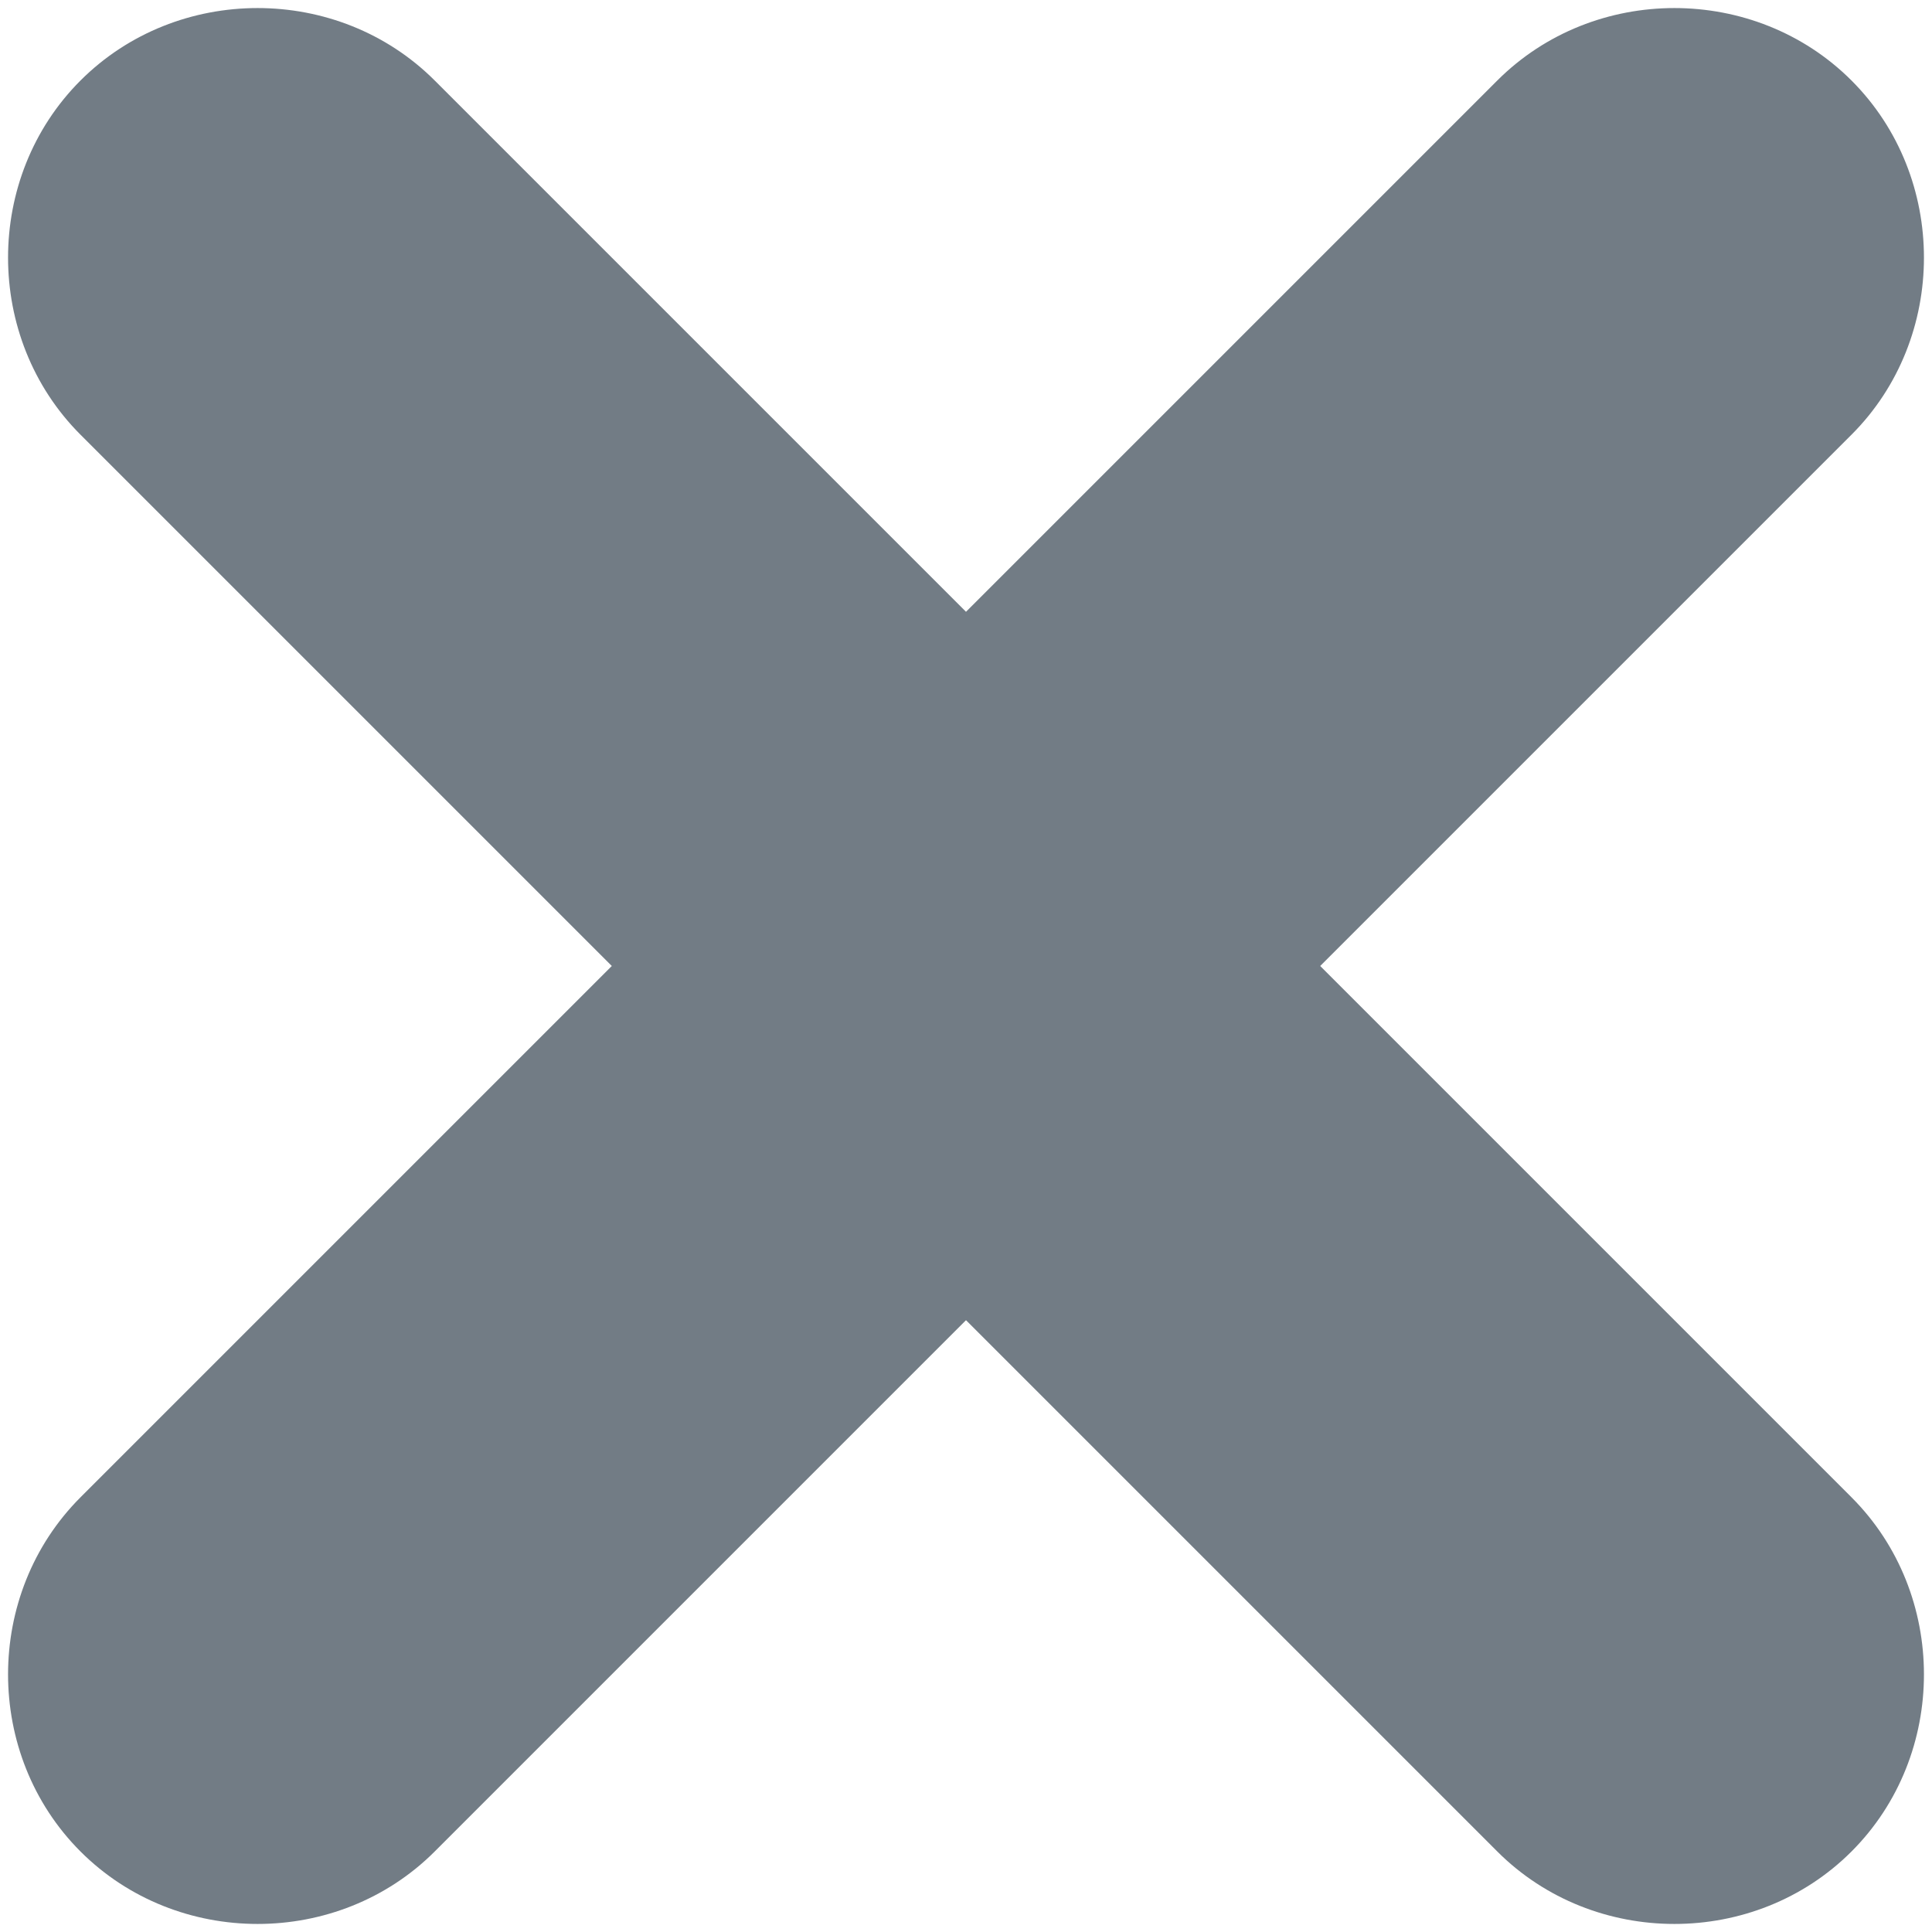
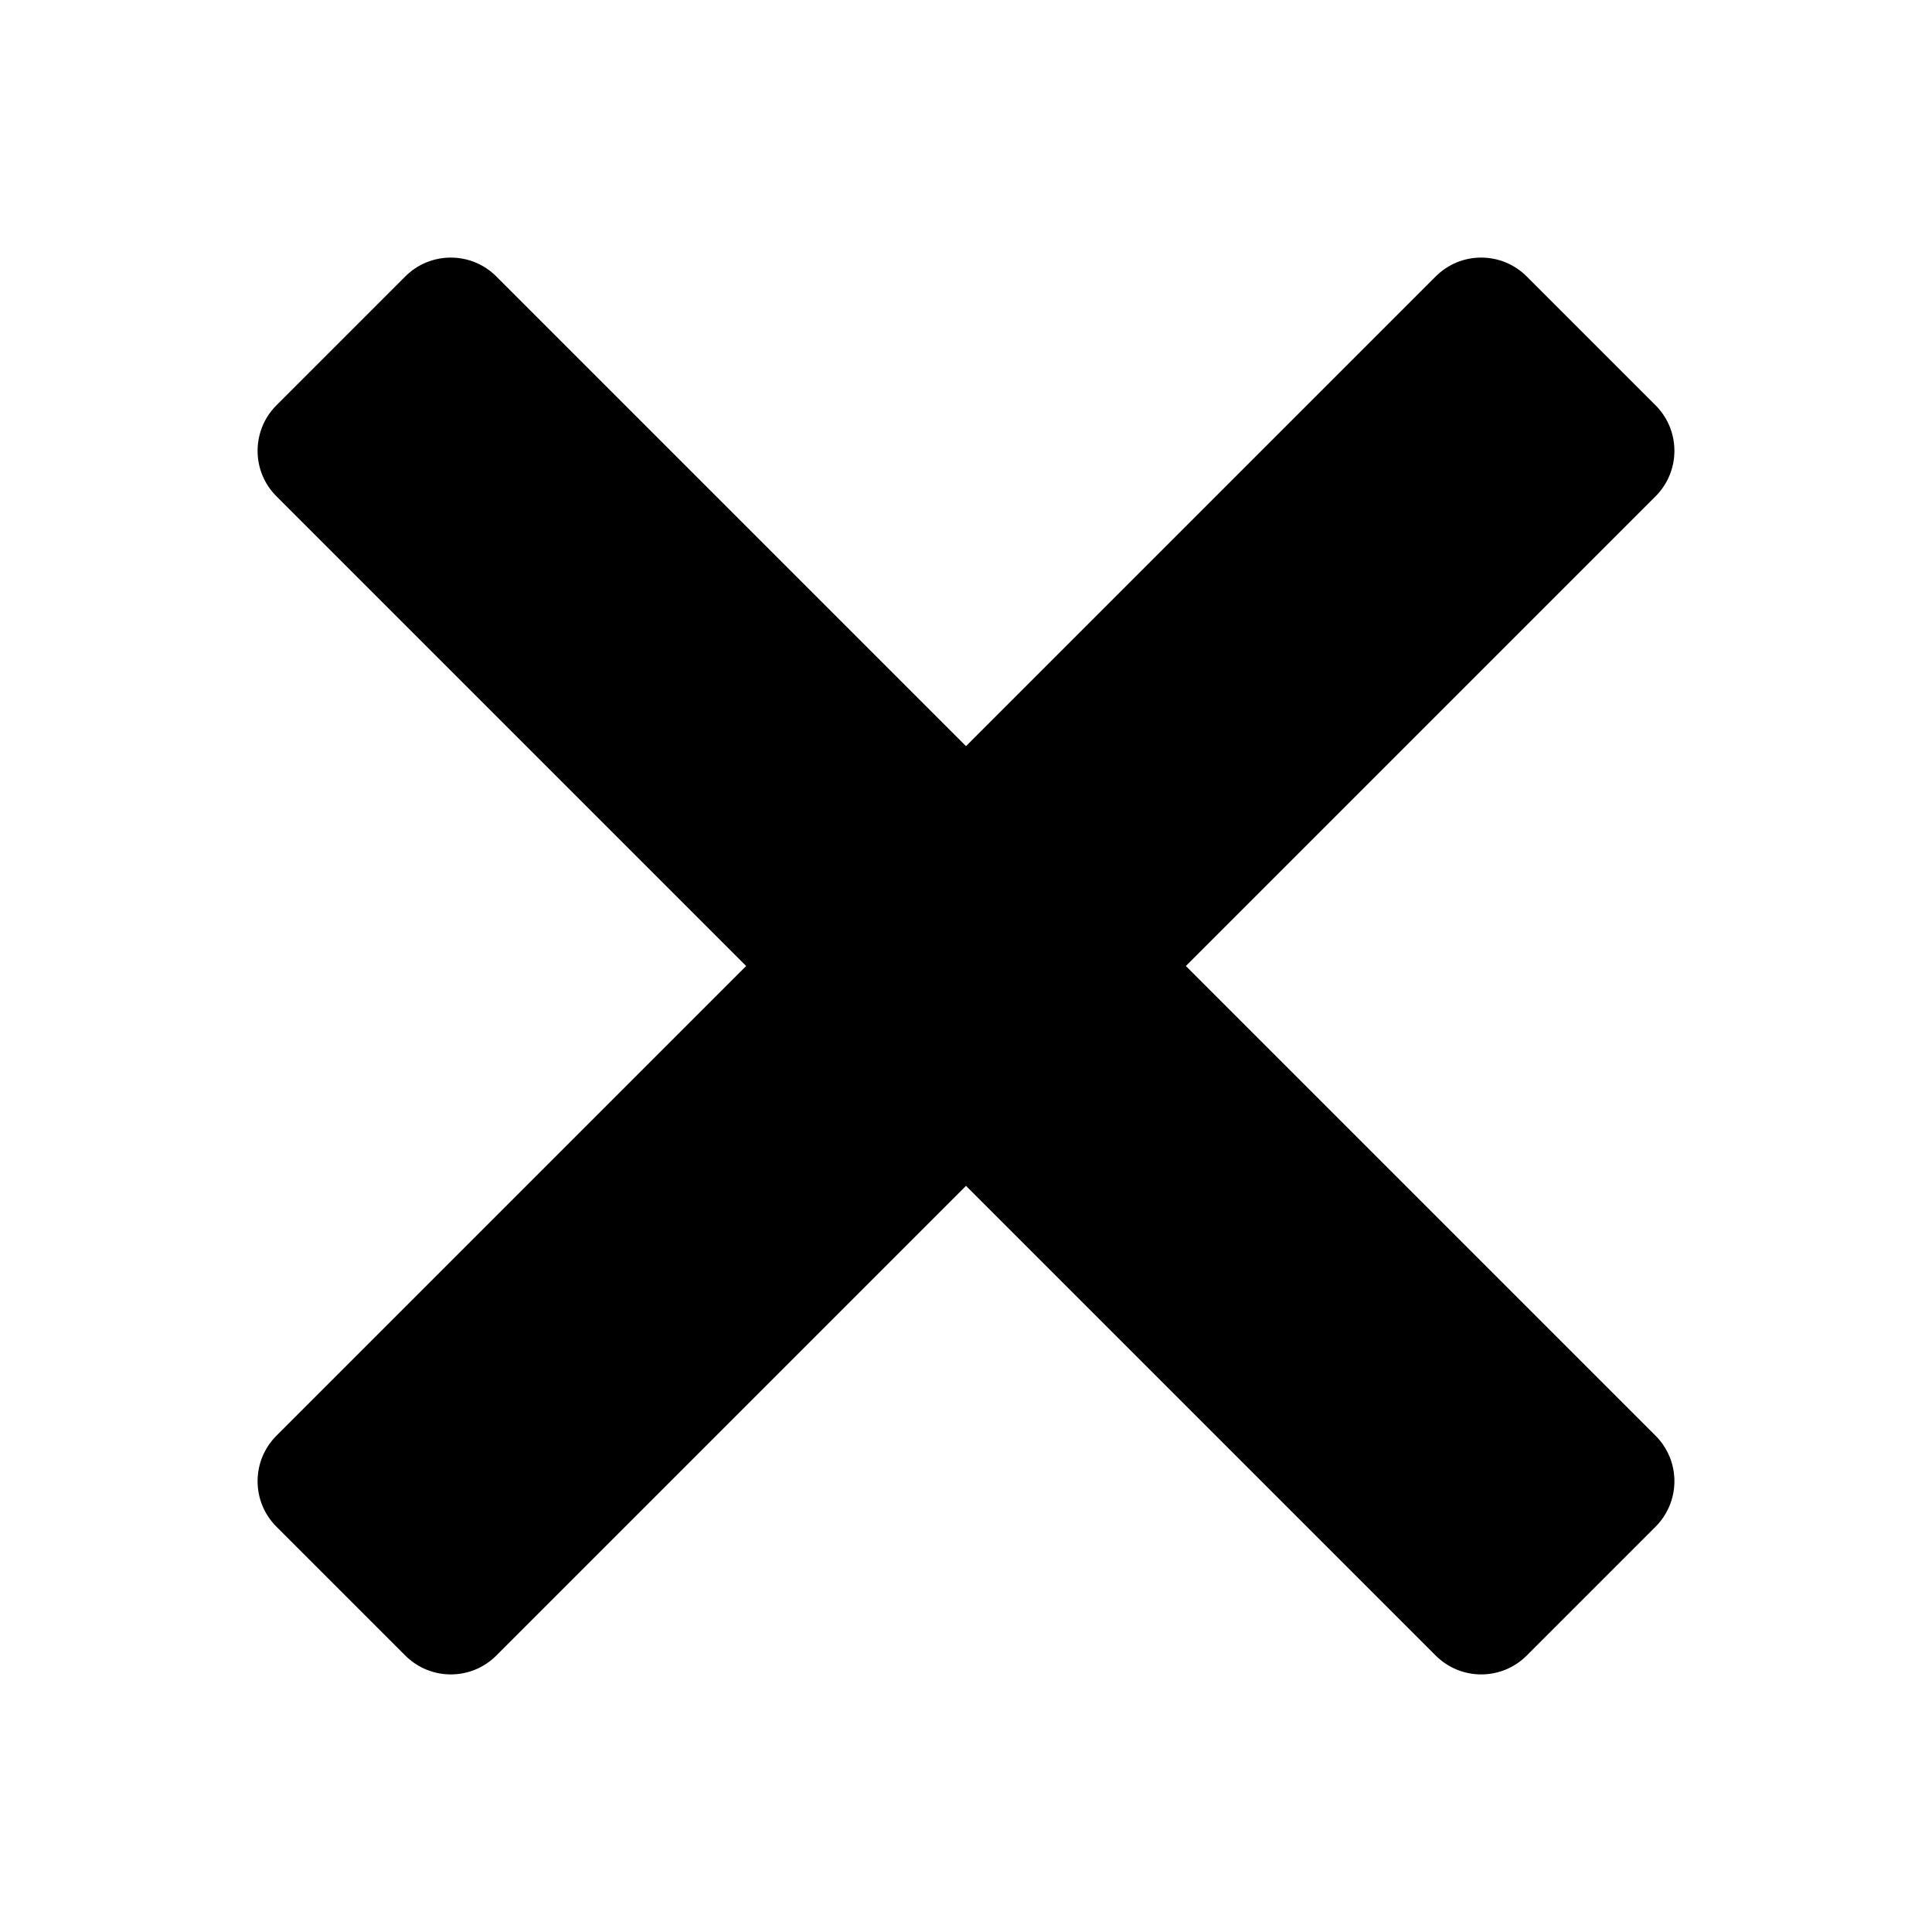
- <svg xmlns="http://www.w3.org/2000/svg" width="24" height="24" viewBox="0 0 24 24">
-   <path fill="#727C85" d="M16.4,12 L23,5.4 C24.2,4.2 24.2,2.2 23,1 C21.8,-0.2 19.8,-0.2 18.6,1 L12,7.6 L5.4,1 C4.2,-0.2 2.2,-0.2 1,1 C-0.2,2.2 -0.2,4.2 1,5.4 L7.6,12 L1,18.6 C-0.2,19.8 -0.2,21.8 1,23 C2.2,24.2 4.2,24.2 5.4,23 L12,16.4 L18.6,23 C19.8,24.2 21.8,24.2 23,23 C24.2,21.8 24.2,19.8 23,18.6 L16.4,12 Z" />
+ <svg xmlns="http://www.w3.org/2000/svg" x="0px" y="0px" width="30" height="30" viewBox="0 0 30 30" style=" fill:#000000;">
+   <path d="M 7 4 C 6.744 4 6.488 4.097 6.293 4.293 L 4.293 6.293 C 3.902 6.684 3.902 7.317 4.293 7.707 L 11.586 15 L 4.293 22.293 C 3.902 22.684 3.902 23.317 4.293 23.707 L 6.293 25.707 C 6.684 26.098 7.317 26.098 7.707 25.707 L 15 18.414 L 22.293 25.707 C 22.683 26.098 23.317 26.098 23.707 25.707 L 25.707 23.707 C 26.098 23.316 26.098 22.683 25.707 22.293 L 18.414 15 L 25.707 7.707 C 26.098 7.317 26.098 6.683 25.707 6.293 L 23.707 4.293 C 23.316 3.902 22.683 3.902 22.293 4.293 L 15 11.586 L 7.707 4.293 C 7.512 4.097 7.256 4 7 4 z" />
</svg>
